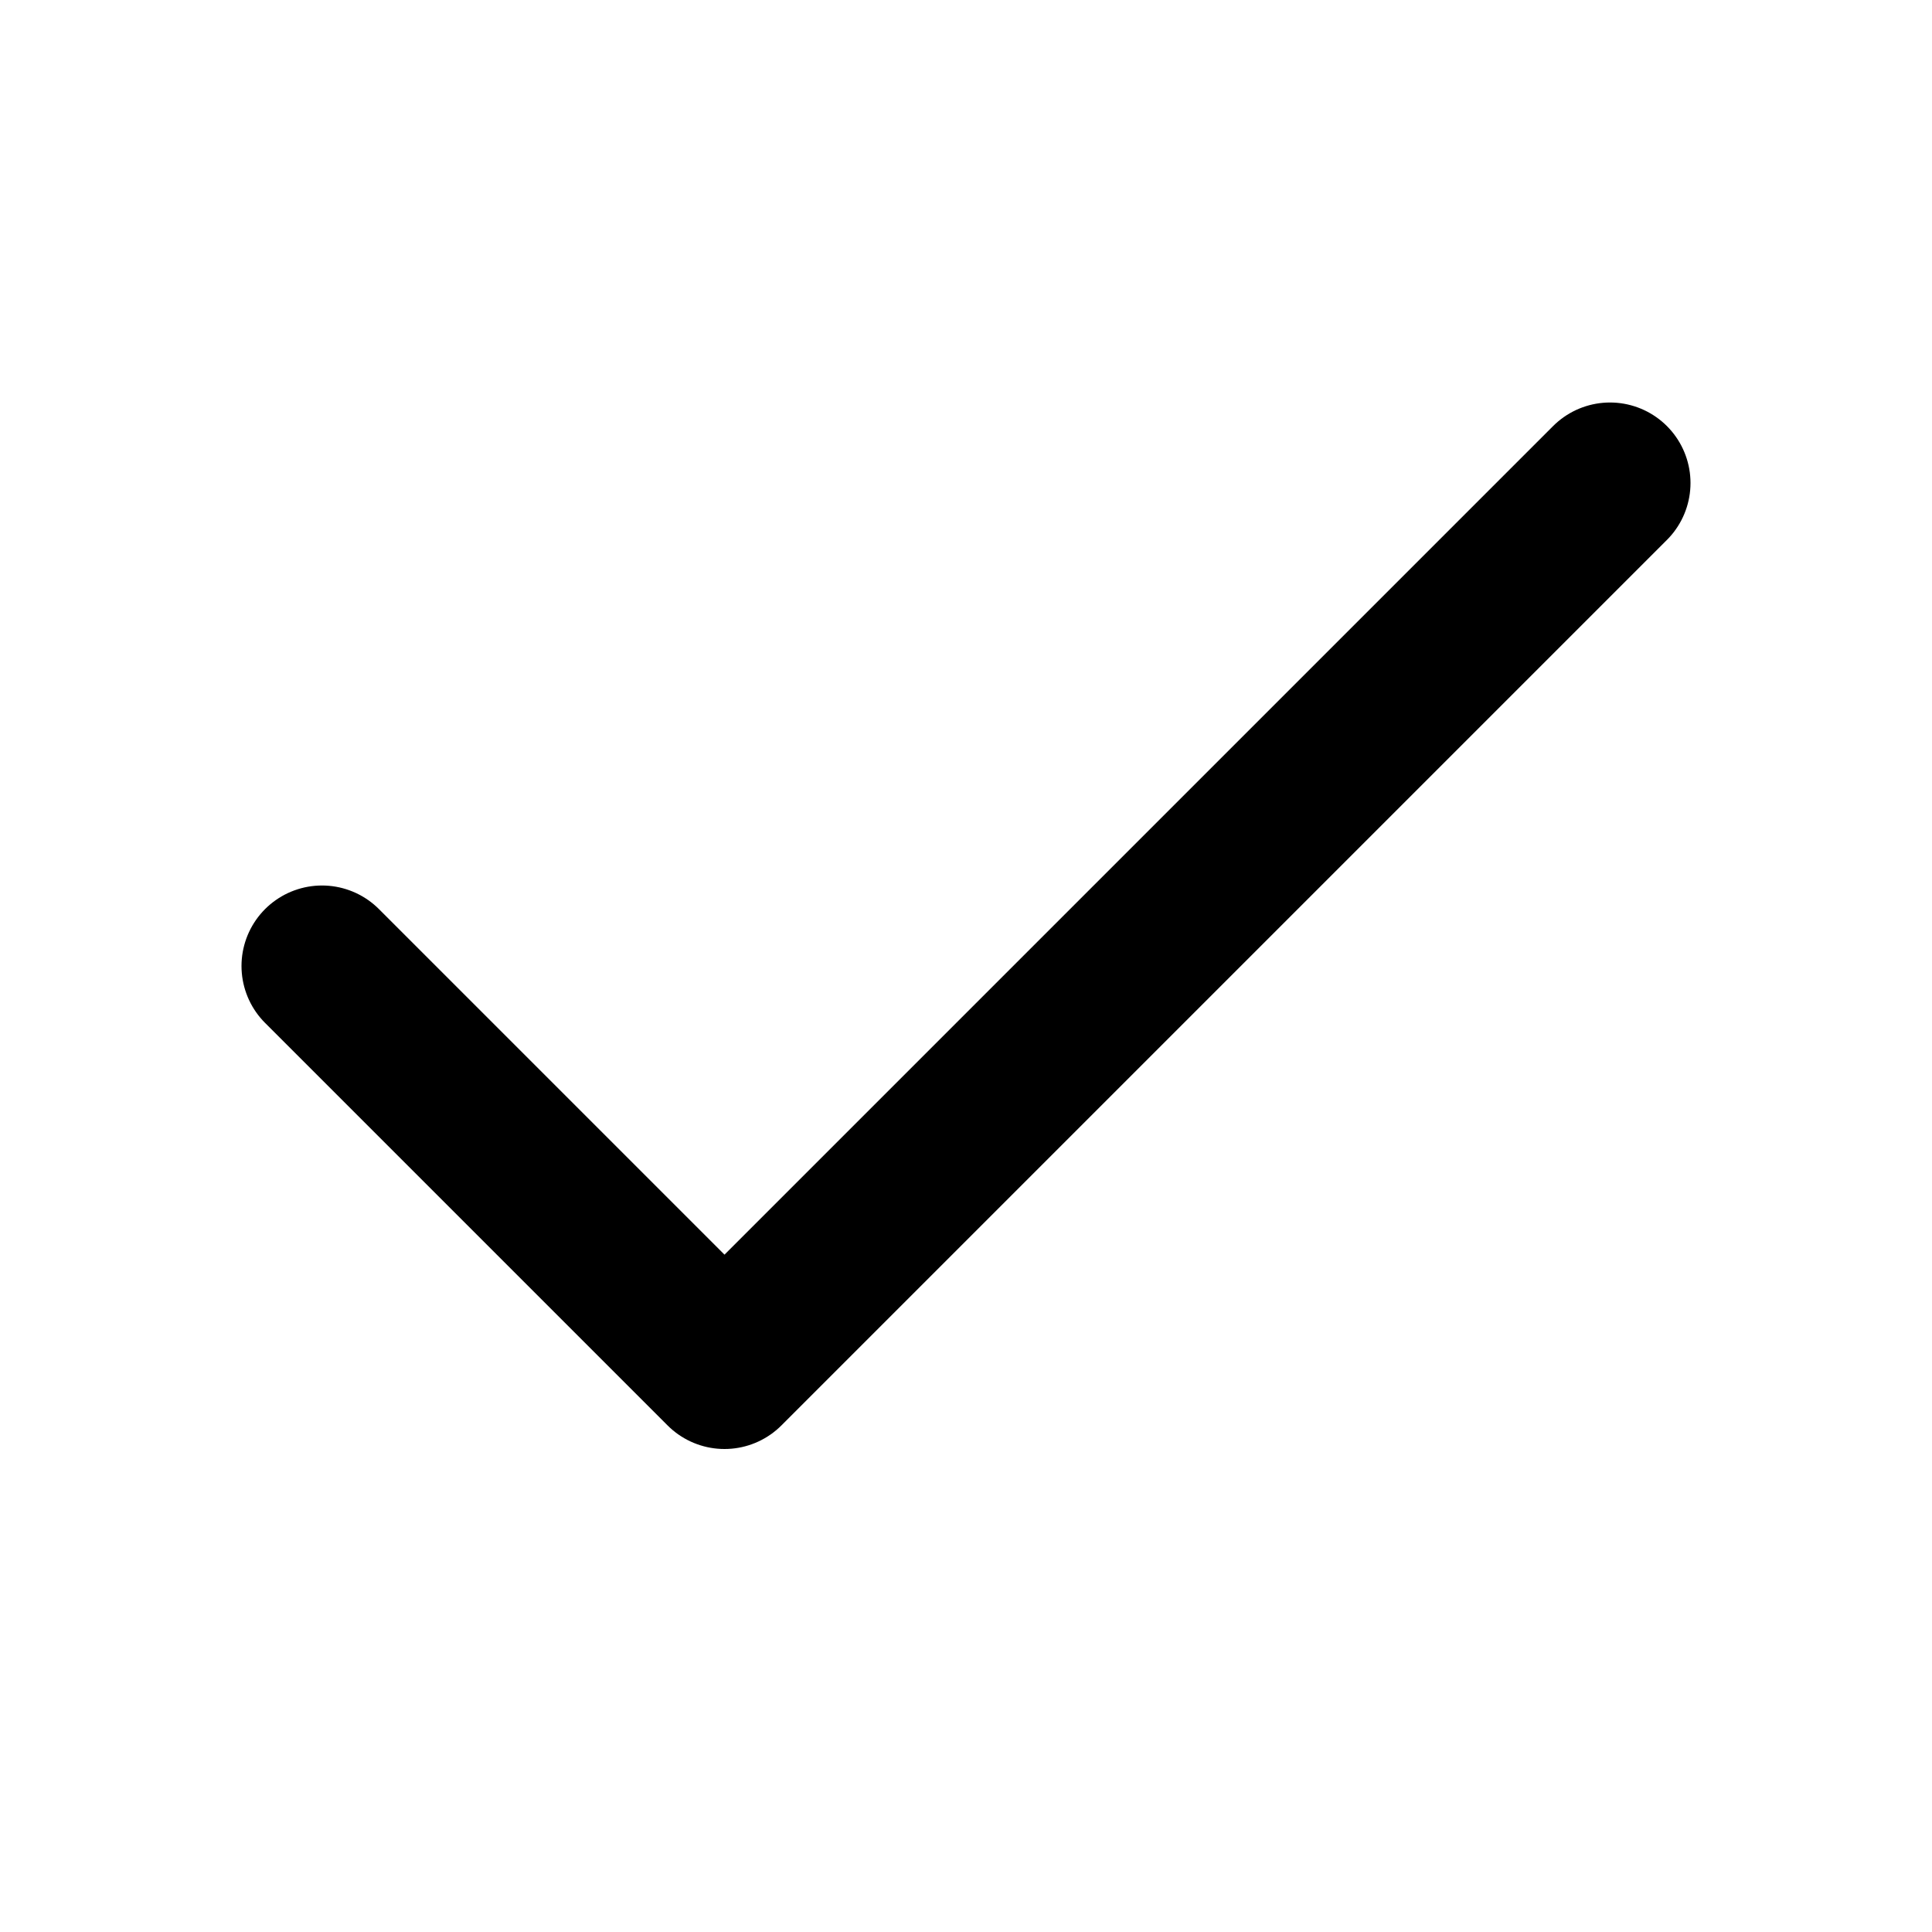
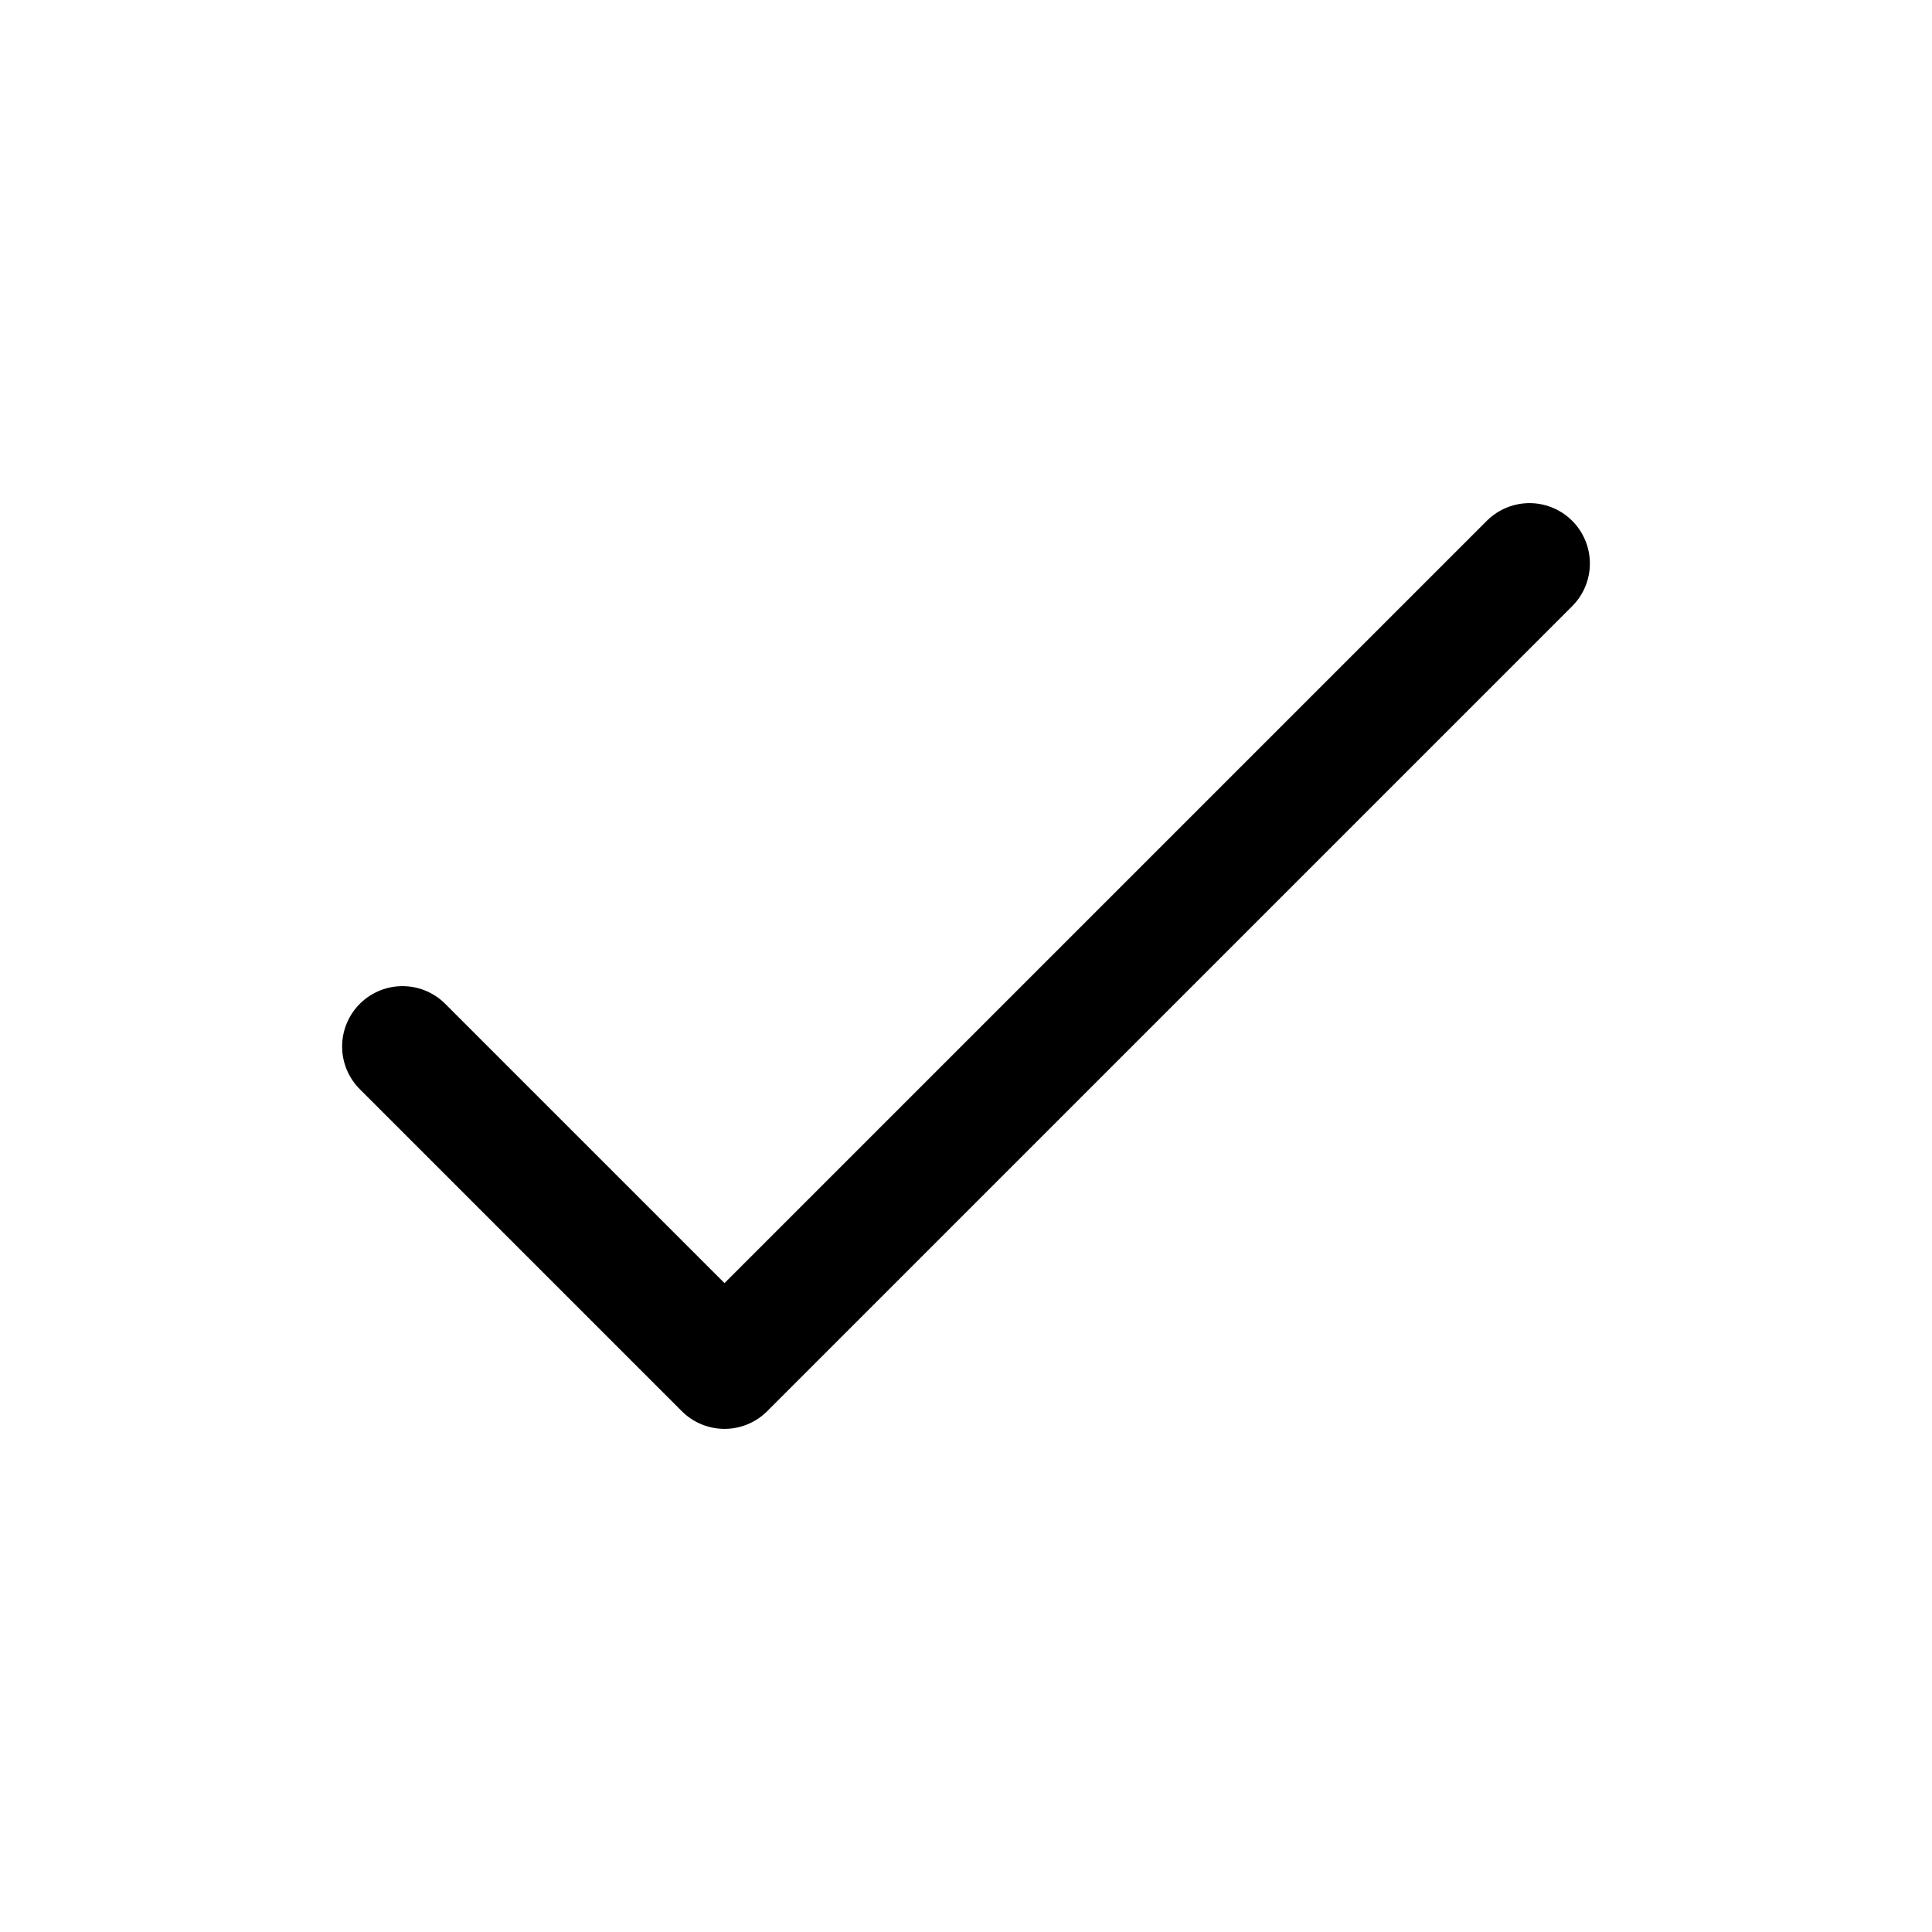
- <svg xmlns="http://www.w3.org/2000/svg" width="24" height="24" viewBox="0 0 24 24" fill="none" stroke="currentColor" stroke-width="2" stroke-linecap="round" stroke-linejoin="round">
-   <path d="M20 6 9 17l-5-5" />
+ <svg xmlns="http://www.w3.org/2000/svg" width="24" height="24" stroke-width="1.5" viewBox="0 0 24 24" fill="none">
+   <path d="M5 13L9 17L19 7" stroke="currentColor" stroke-linecap="round" stroke-linejoin="round" />
</svg>
